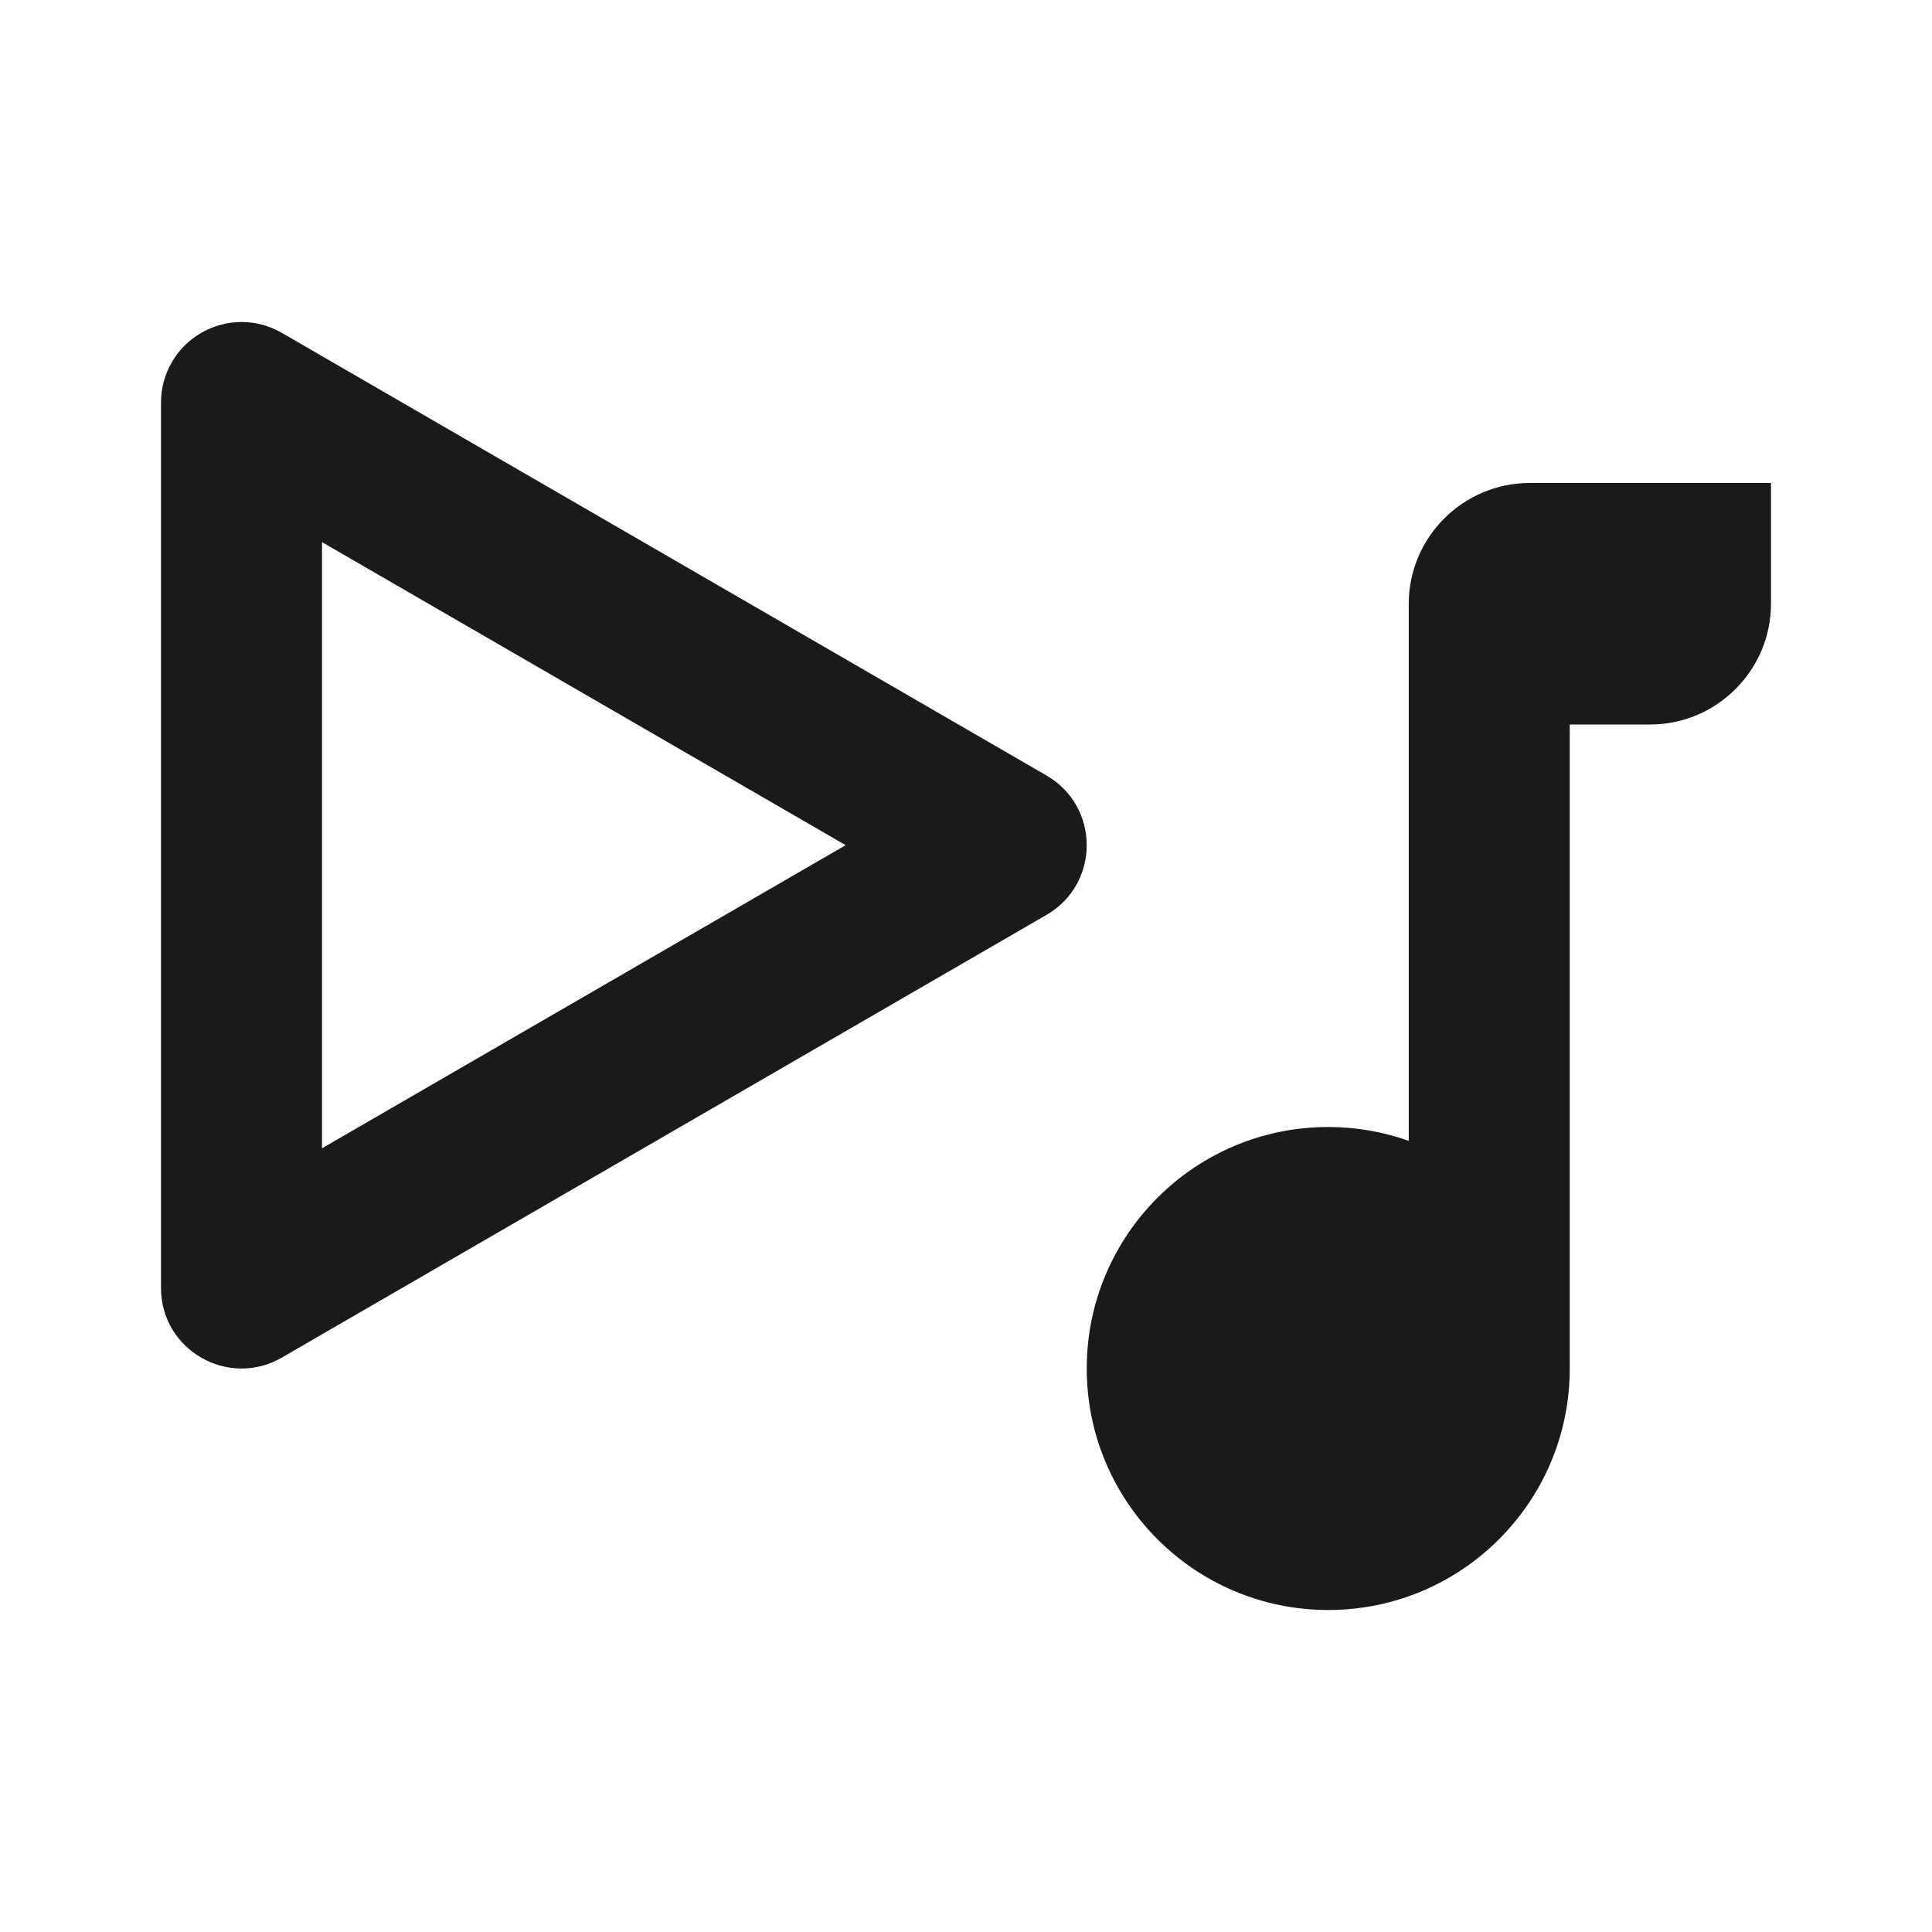
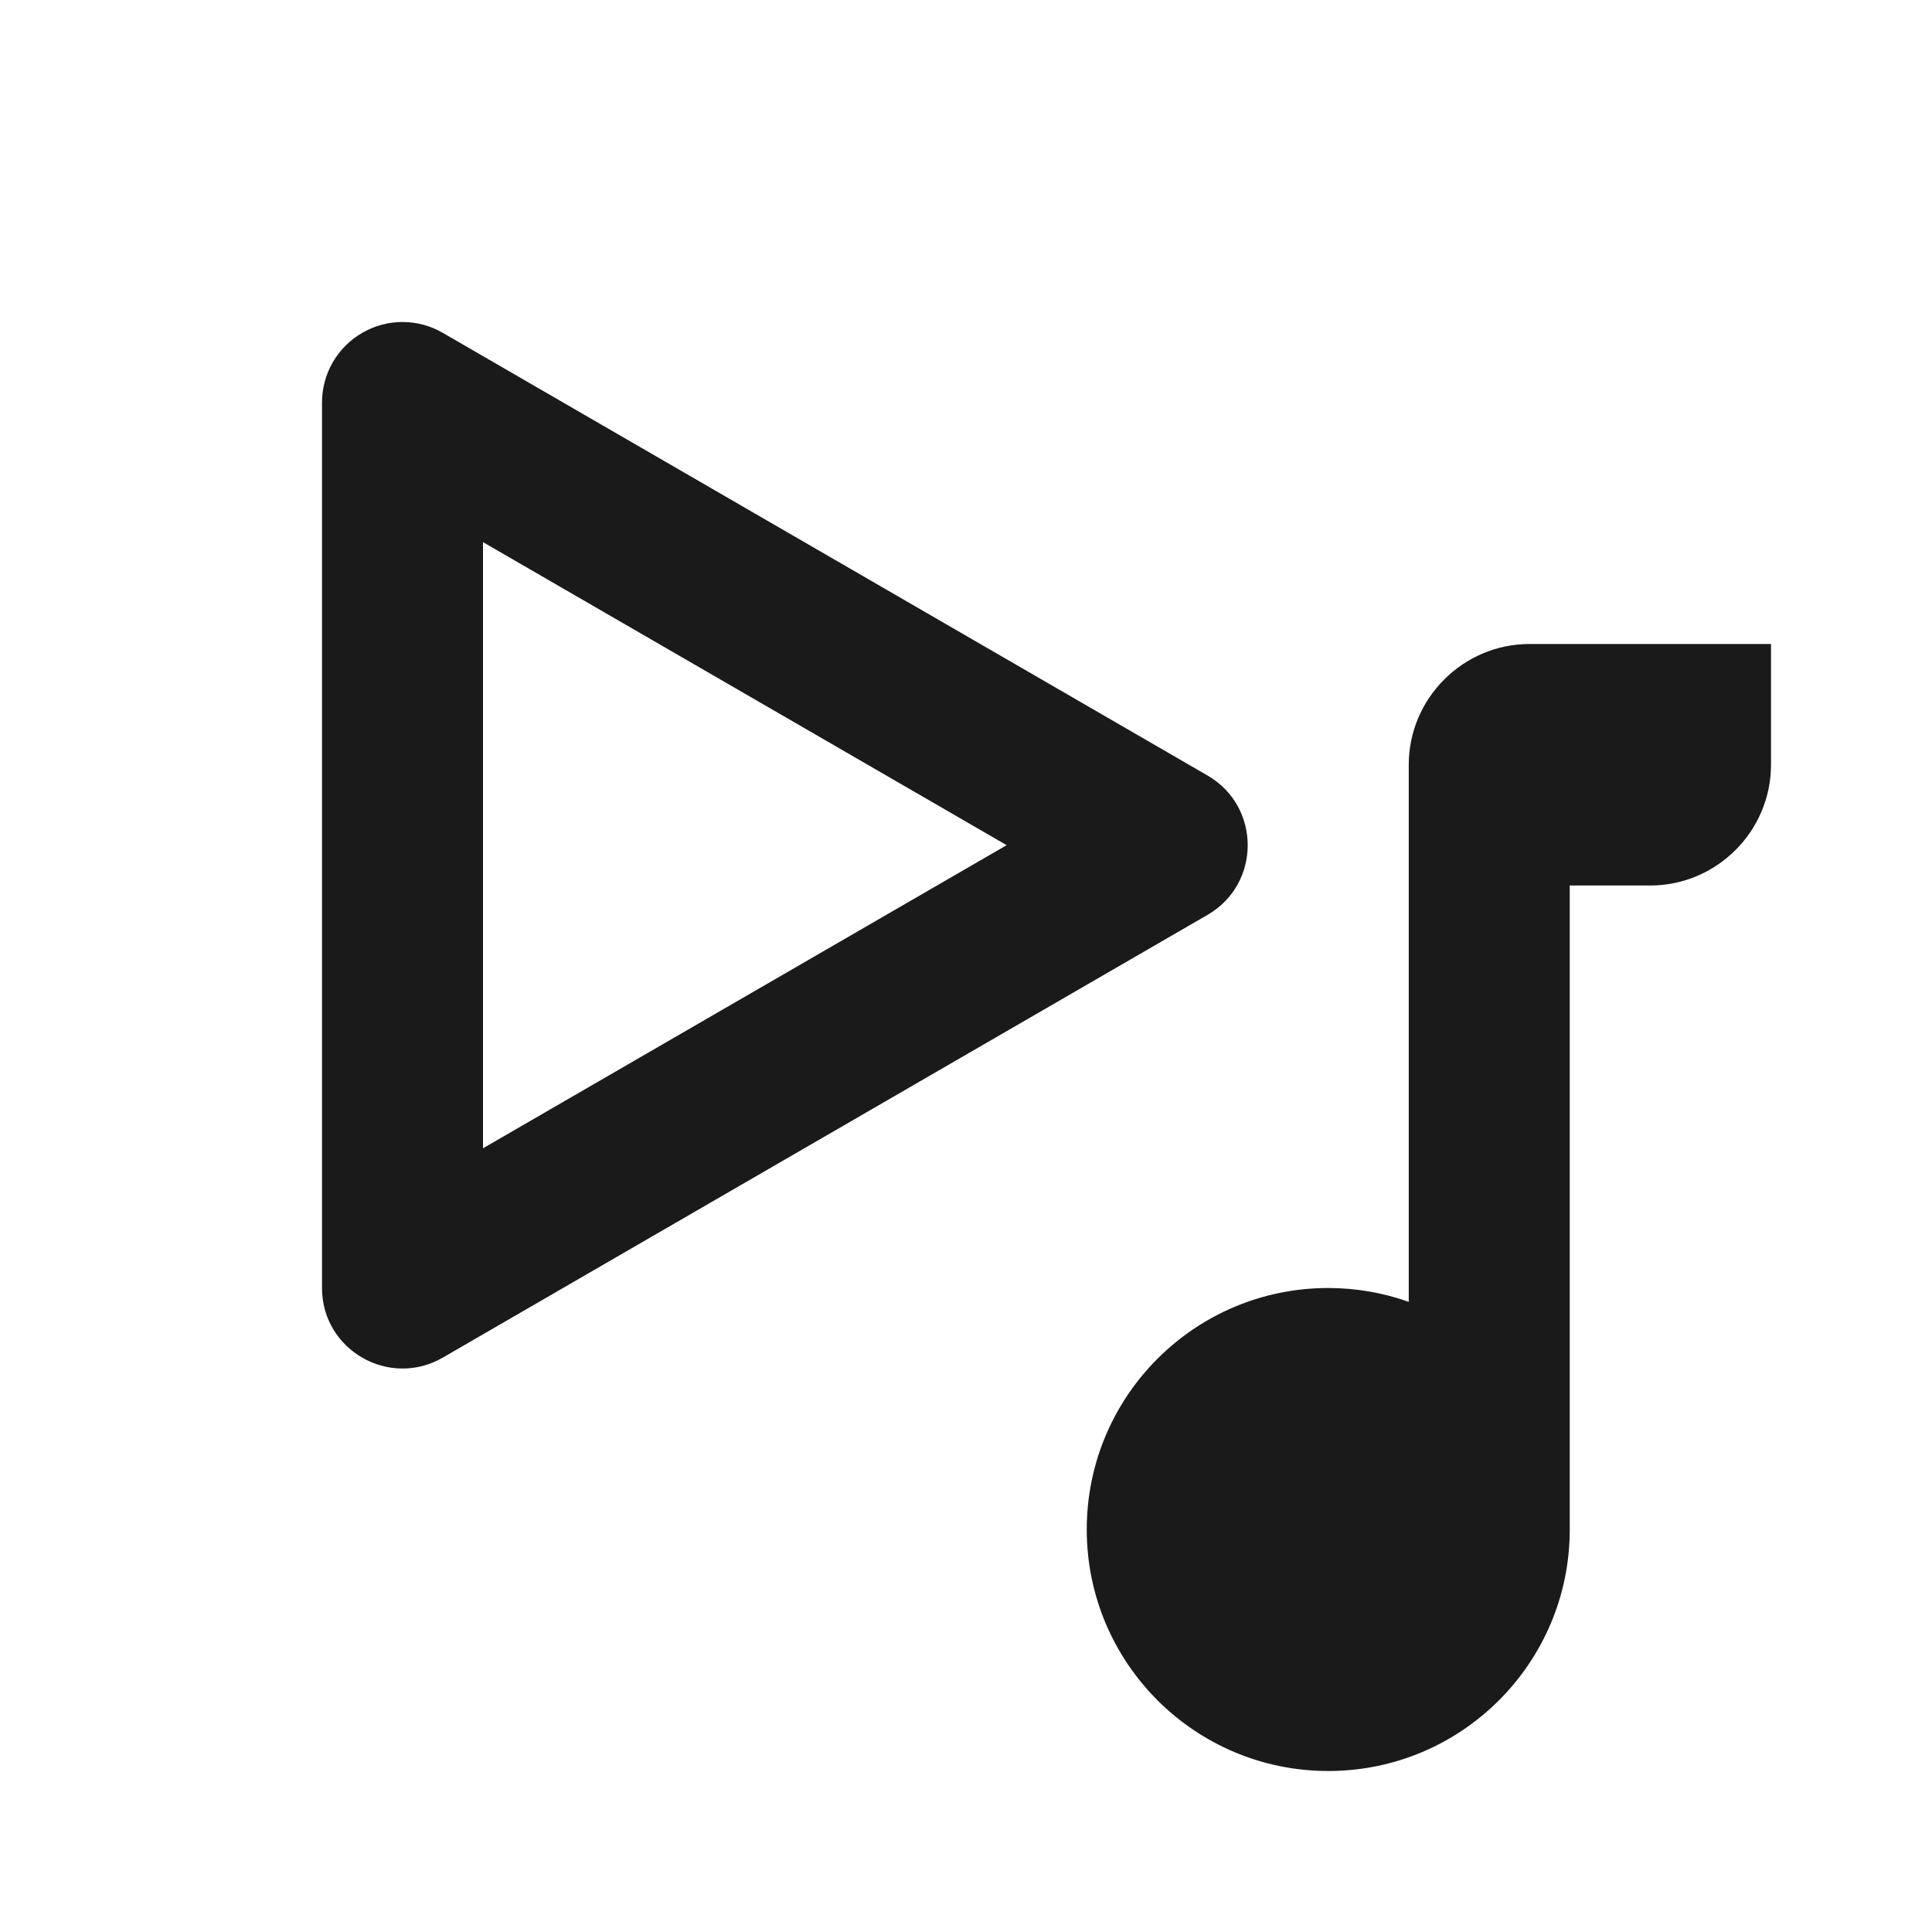
<svg xmlns="http://www.w3.org/2000/svg" width="48.0px" height="48.0px" viewBox="0 0 48.0 48.0" version="1.1" id="SVGRoot">
  <defs id="defs4288" />
  <g id="layer1">
-     <path id="path42" style="color:#000000;fill:#1a1a1a;fill-rule:evenodd;stroke-width:1;stroke-linejoin:round;-inkscape-stroke:none" d="M 6.002 8 C 5.657 8 5.312 8.089 5.002 8.268 C 4.383 8.624 4 9.285 4 10 L 4 32 C 4.001 33.54 5.669 34.5 7.002 33.729 L 26.002 22.729 C 27.331 21.958 27.331 20.038 26.002 19.268 L 7.002 8.27 C 6.693 8.091 6.347 8 6.002 8 z M 38 12 C 36.35 12 35 13.35 35 15 L 35 18 L 35 28.344 A 6 6 0 0 0 33 28 A 6 6 0 0 0 27 34 A 6 6 0 0 0 33 40 A 6 6 0 0 0 39 34 L 39 18 L 41 18 C 42.65 18 44 16.65 44 15 L 44 12 L 38 12 z M 8 13.469 L 21.01 20.998 L 8 28.529 L 8 13.469 z " />
+     <path id="path42" style="color:#000000;fill:#1a1a1a;fill-rule:evenodd;stroke-width:1;stroke-linejoin:round;-inkscape-stroke:none" d="M 10.002,8 C 9.657,8 9.312,8.089 9.002,8.268 8.383,8.624 8,9.285 8,10 v 22 c 6.2e-4,1.54 1.669,2.5 3.002,1.729 l 19,-11 c 1.329,-0.771 1.329,-2.69 0,-3.461 l -19,-10.998 C 10.693,8.091 10.347,8 10.002,8 Z M 38,16 c -1.65,0 -3,1.35 -3,3 v 3 10.344 C 34.358,32.116 33.681,32 33,32 c -3.314,0 -6,2.686 -6,6 0,3.314 2.686,6 6,6 3.314,0 6,-2.686 6,-6 V 22 h 2 c 1.65,0 3,-1.35 3,-3 V 16 Z M 12,13.469 25.01,20.998 12,28.529 Z" />
  </g>
</svg>
